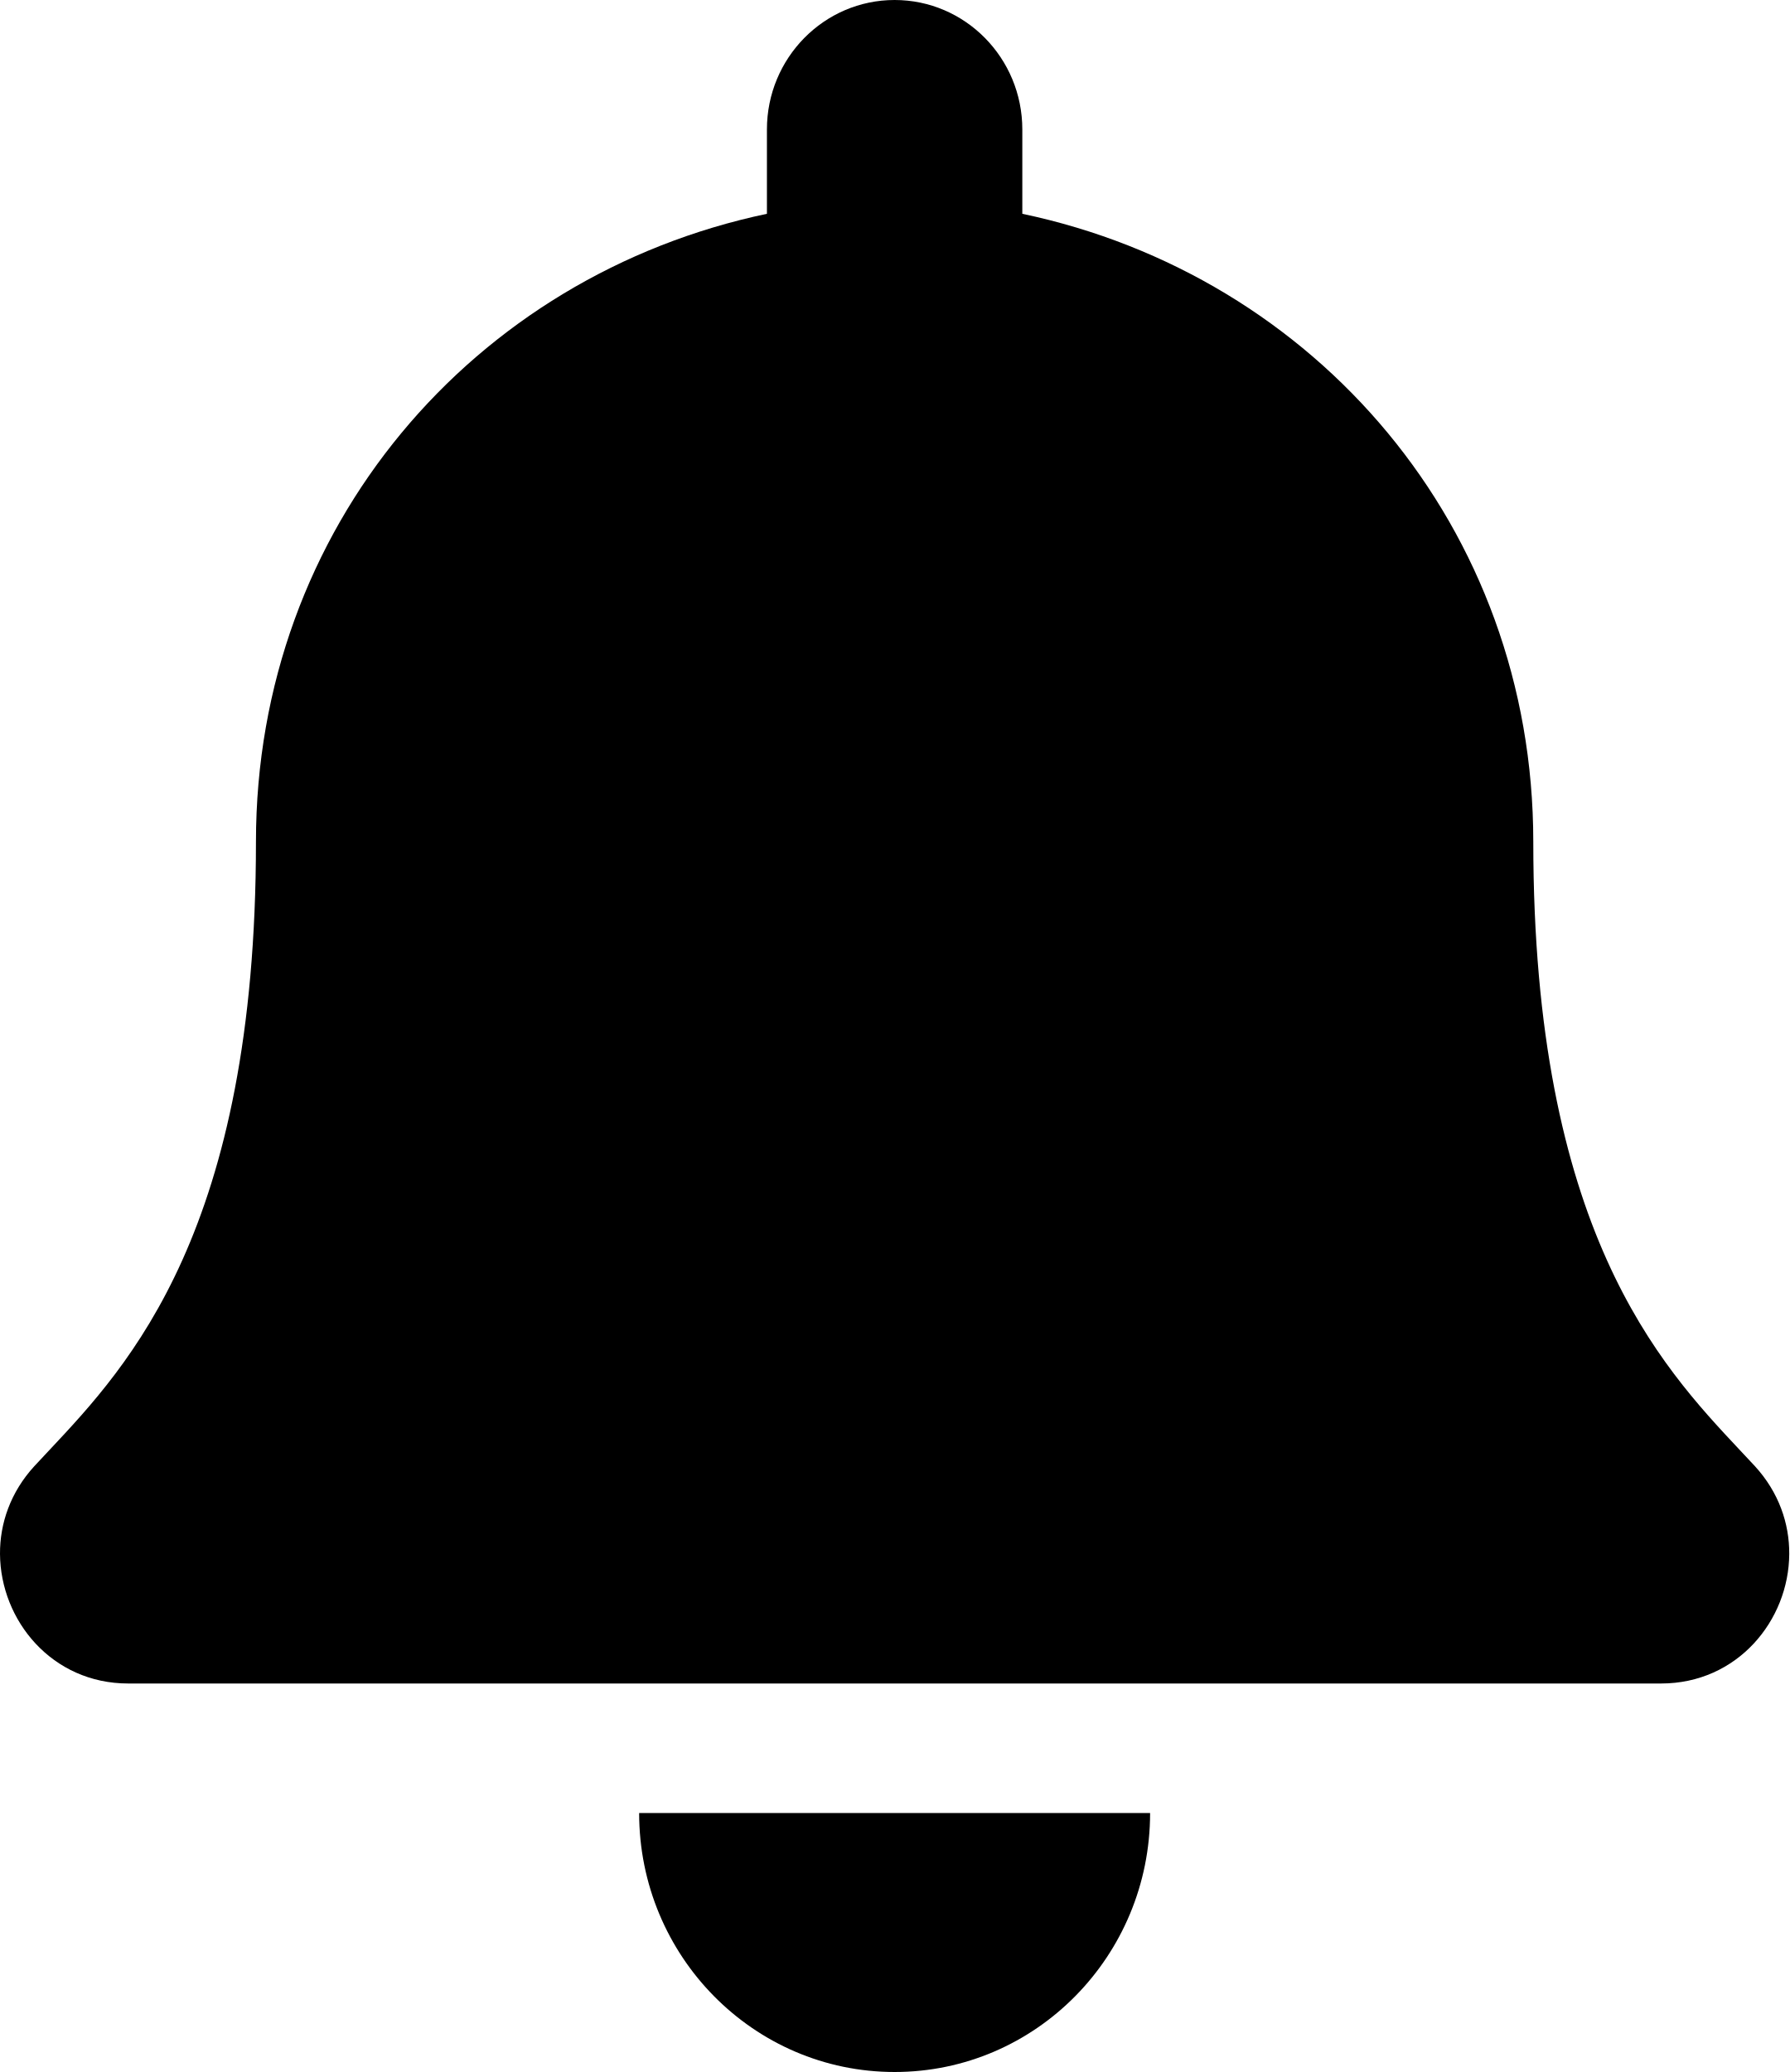
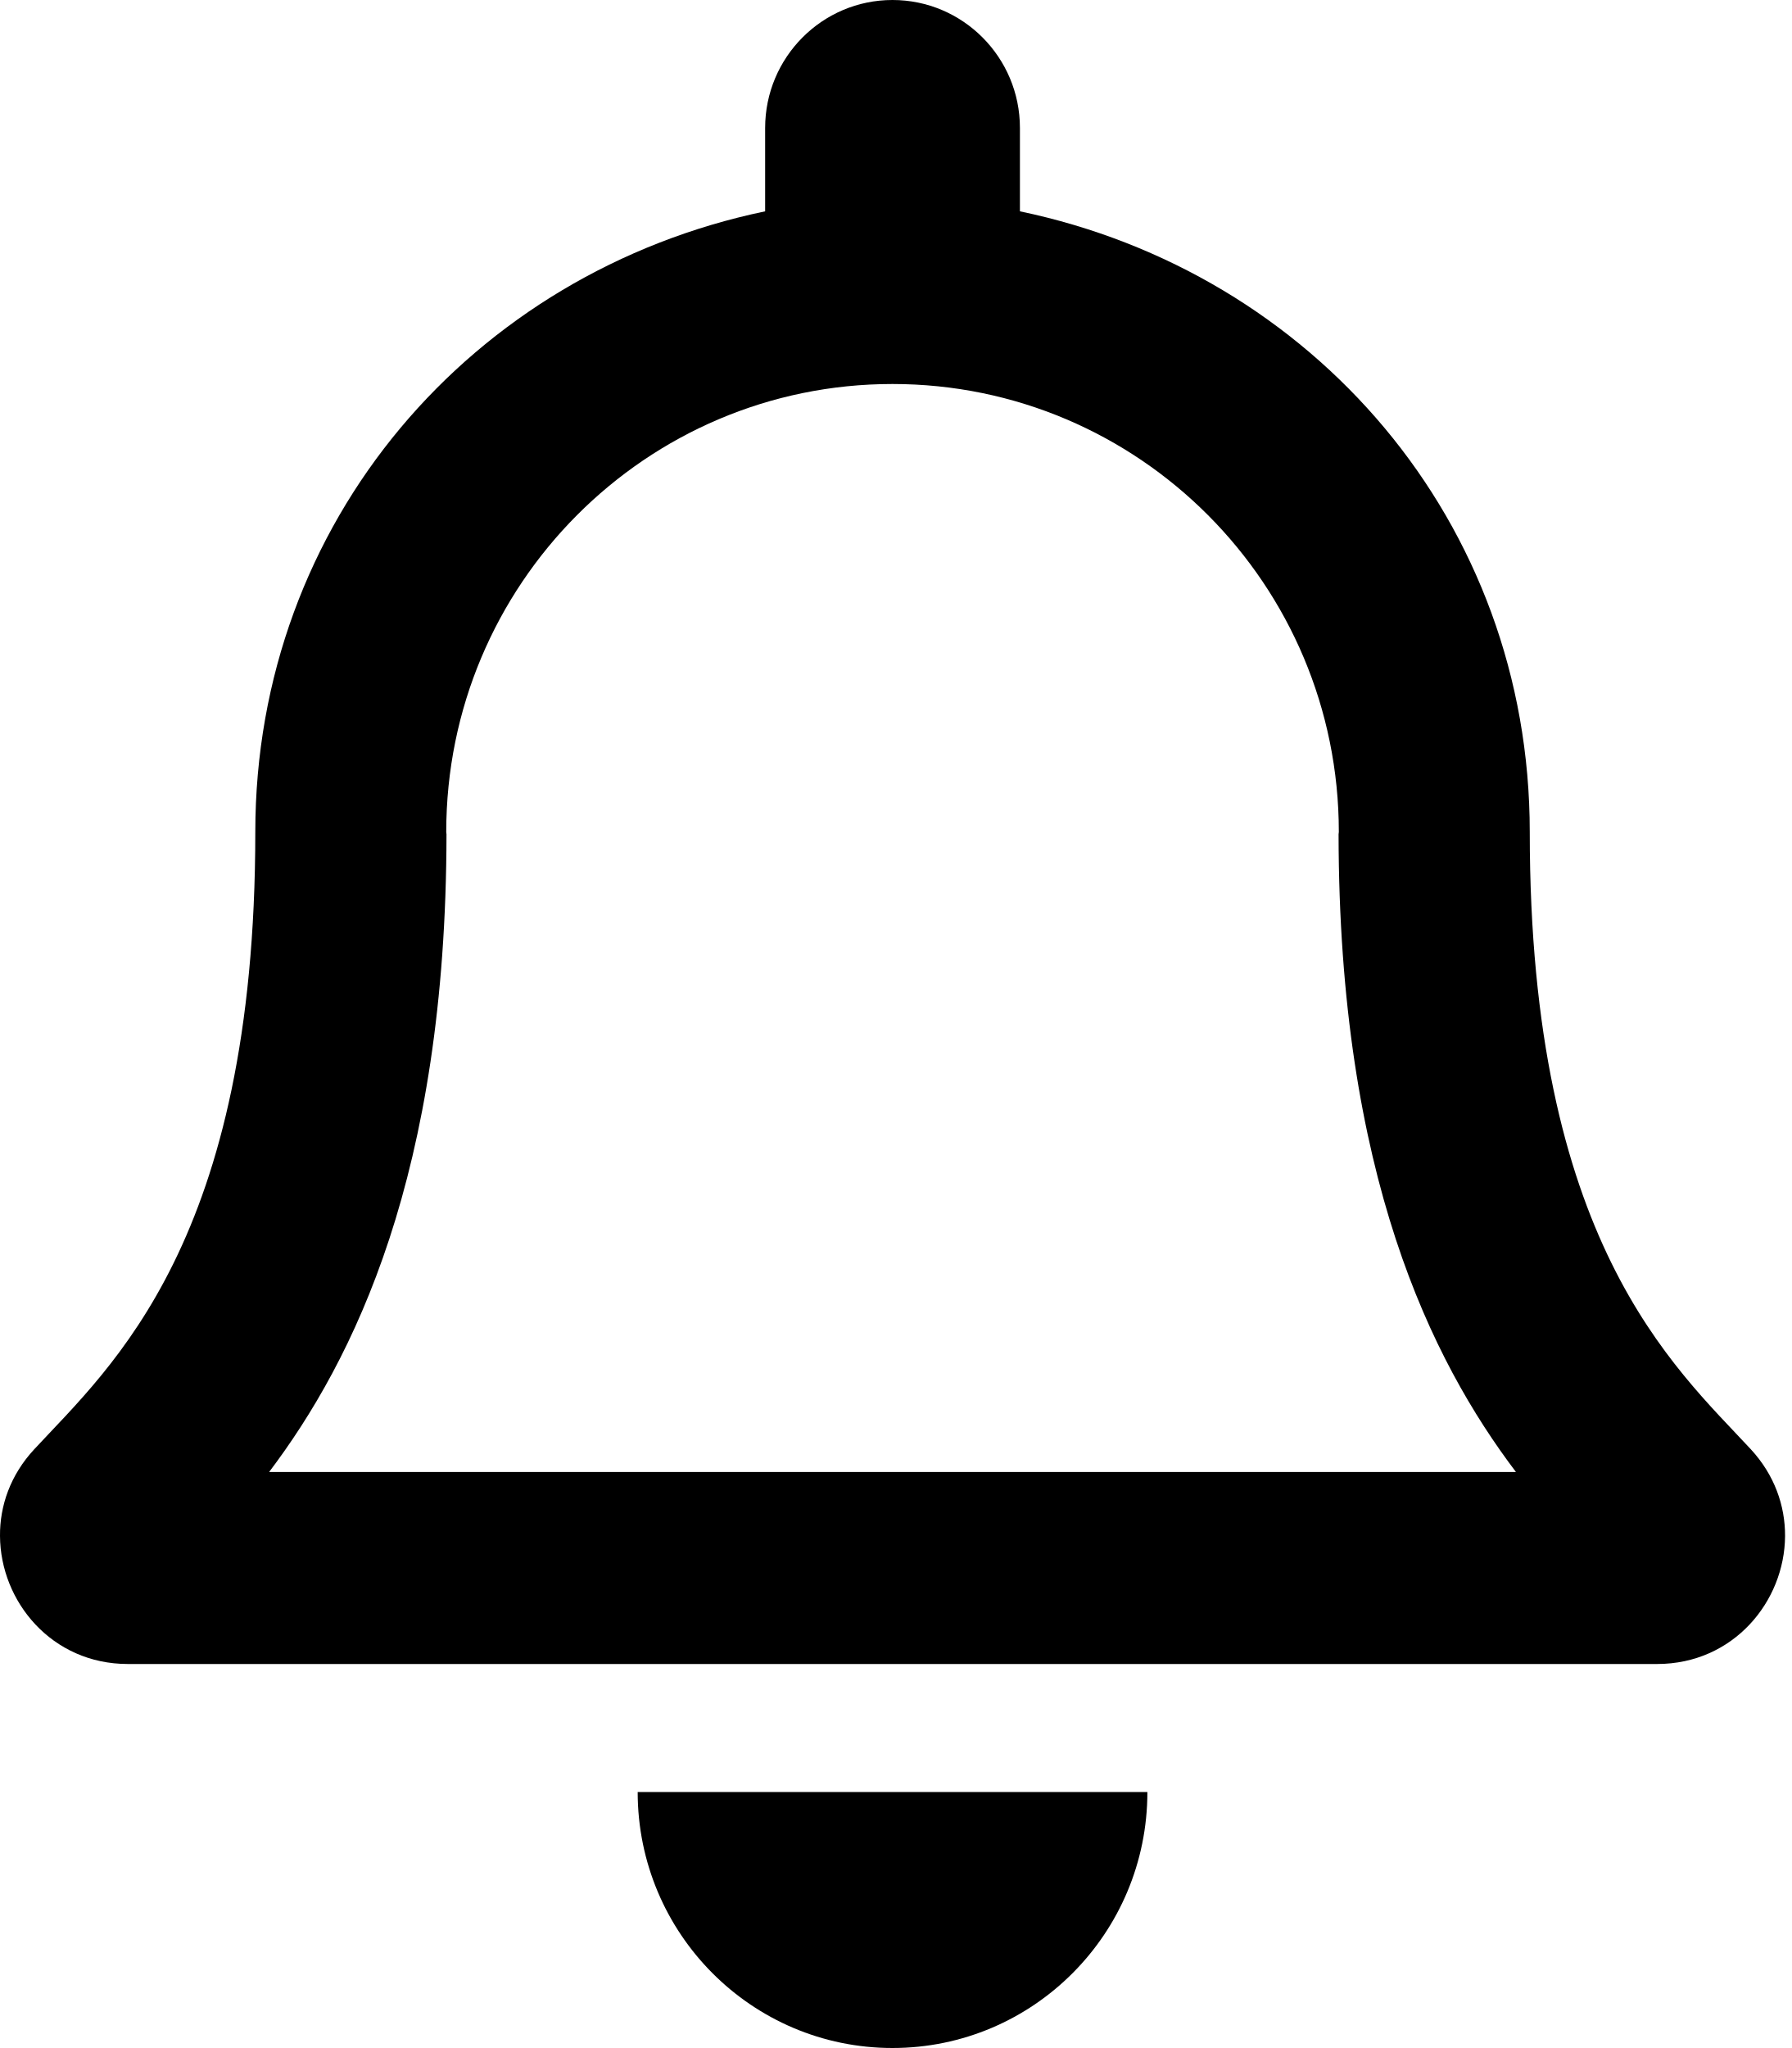
- <svg xmlns="http://www.w3.org/2000/svg" viewBox="0 0 19 22" preserveAspectRatio="xMidYMid meet">
-   <path fill-rule="evenodd" clip-rule="evenodd" d="M18.474 15.395C18.53 15.455 18.584 15.512 18.635 15.567C18.889 15.844 19.002 16.176 19 16.5C18.996 17.205 18.45 17.875 17.639 17.875H1.361C0.551 17.875 0.005 17.205 2.93222e-05 16.5C-0.002 16.176 0.111 15.844 0.365 15.567C0.416 15.512 0.47 15.455 0.526 15.395C1.369 14.497 2.718 13.06 2.718 8.938C2.718 5.599 5.028 2.926 8.144 2.27V1.375C8.144 0.616 8.751 0 9.5 0C10.249 0 10.856 0.616 10.856 1.375V2.27C13.972 2.926 16.282 5.599 16.282 8.938C16.282 13.06 17.631 14.497 18.474 15.395ZM12.213 19.25C12.213 20.769 10.998 22 9.5 22C8.002 22 6.787 20.769 6.787 19.25H12.213Z" />
+ <svg xmlns="http://www.w3.org/2000/svg" viewBox="0 0 14 16" fill="none">
+   <path d="M13.681 11.322C13.079 10.673 11.954 9.697 11.954 6.5C11.954 4.072 10.257 2.128 7.97 1.651V1C7.97 0.448 7.524 0 6.974 0C6.425 0 5.979 0.448 5.979 1V1.651C3.691 2.128 1.995 4.072 1.995 6.5C1.995 9.697 0.87 10.673 0.268 11.322C0.081 11.523 -0.002 11.764 2.15267e-05 12C0.003 12.512 0.404 13 0.999 13H12.949C13.545 13 13.946 12.512 13.949 12C13.95 11.764 13.867 11.523 13.681 11.322ZM2.103 11.5C2.763 10.626 3.486 9.177 3.489 6.518C3.489 6.512 3.487 6.506 3.487 6.5C3.487 4.567 5.048 3 6.974 3C8.9 3 10.462 4.567 10.462 6.5C10.462 6.506 10.46 6.512 10.46 6.518C10.463 9.178 11.185 10.626 11.846 11.5H2.103ZM6.974 16C8.074 16 8.966 15.105 8.966 14H4.983C4.983 15.105 5.875 16 6.974 16Z" fill="currentColor" />
</svg>
